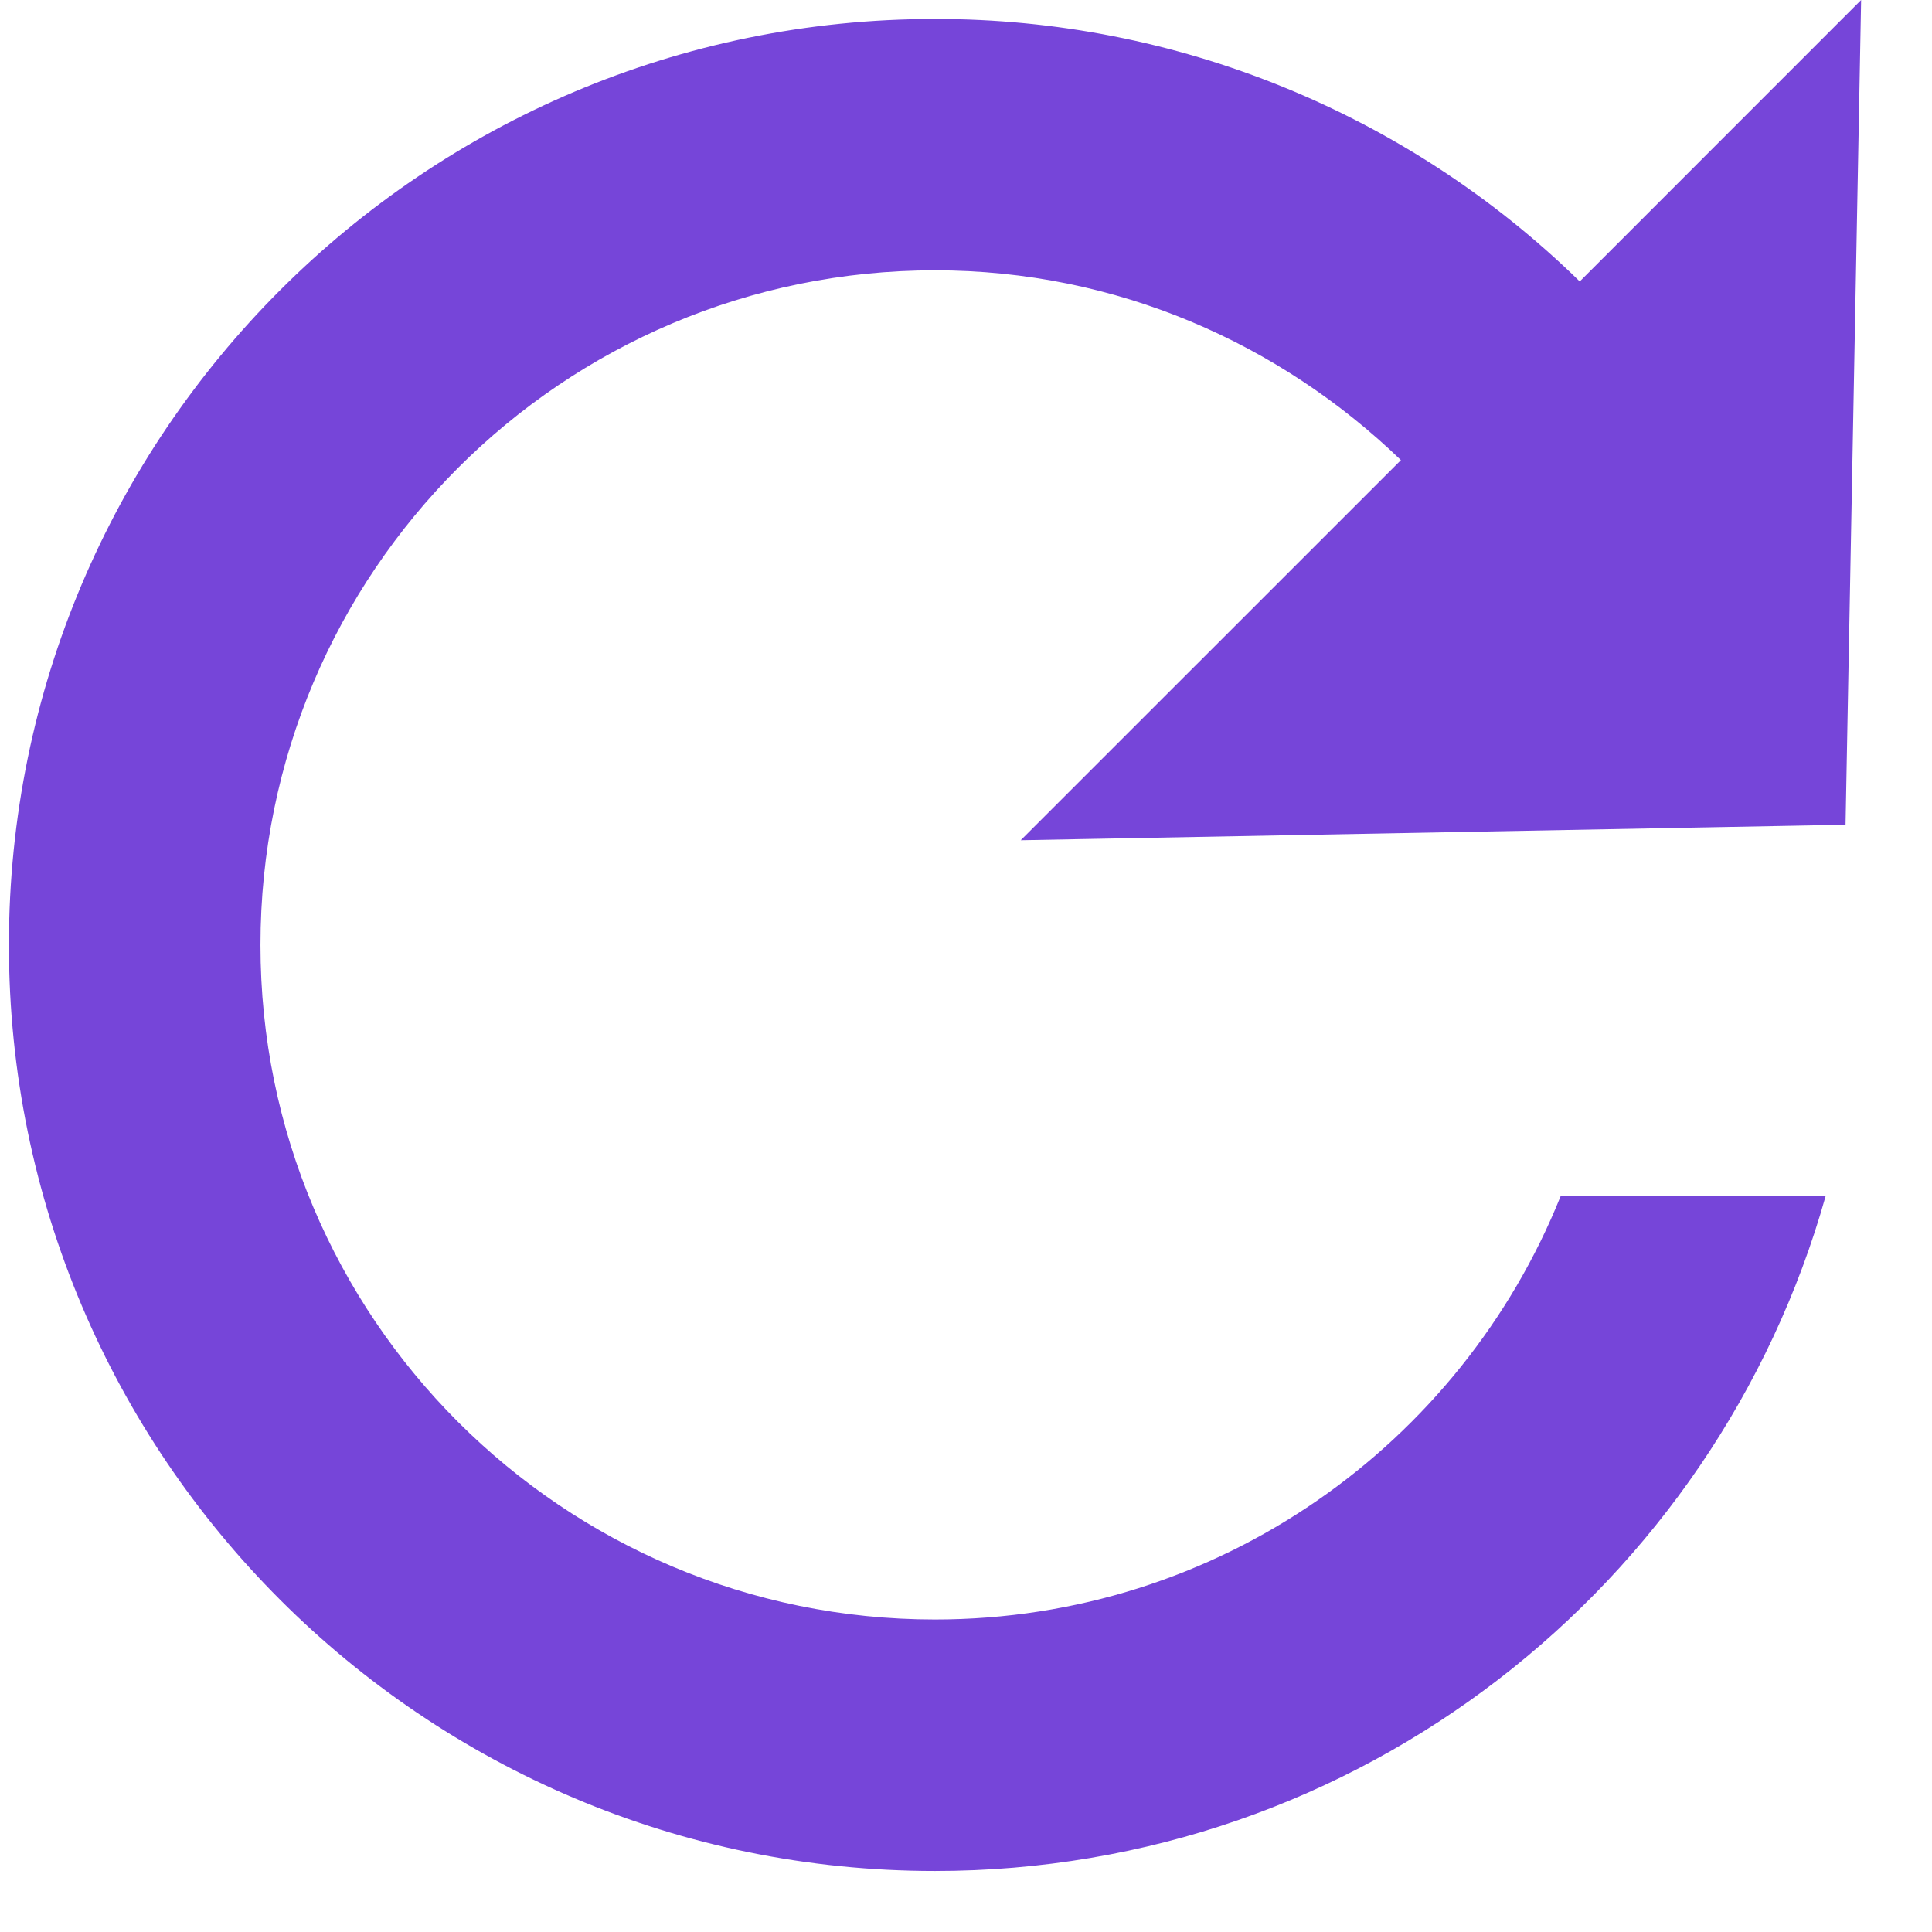
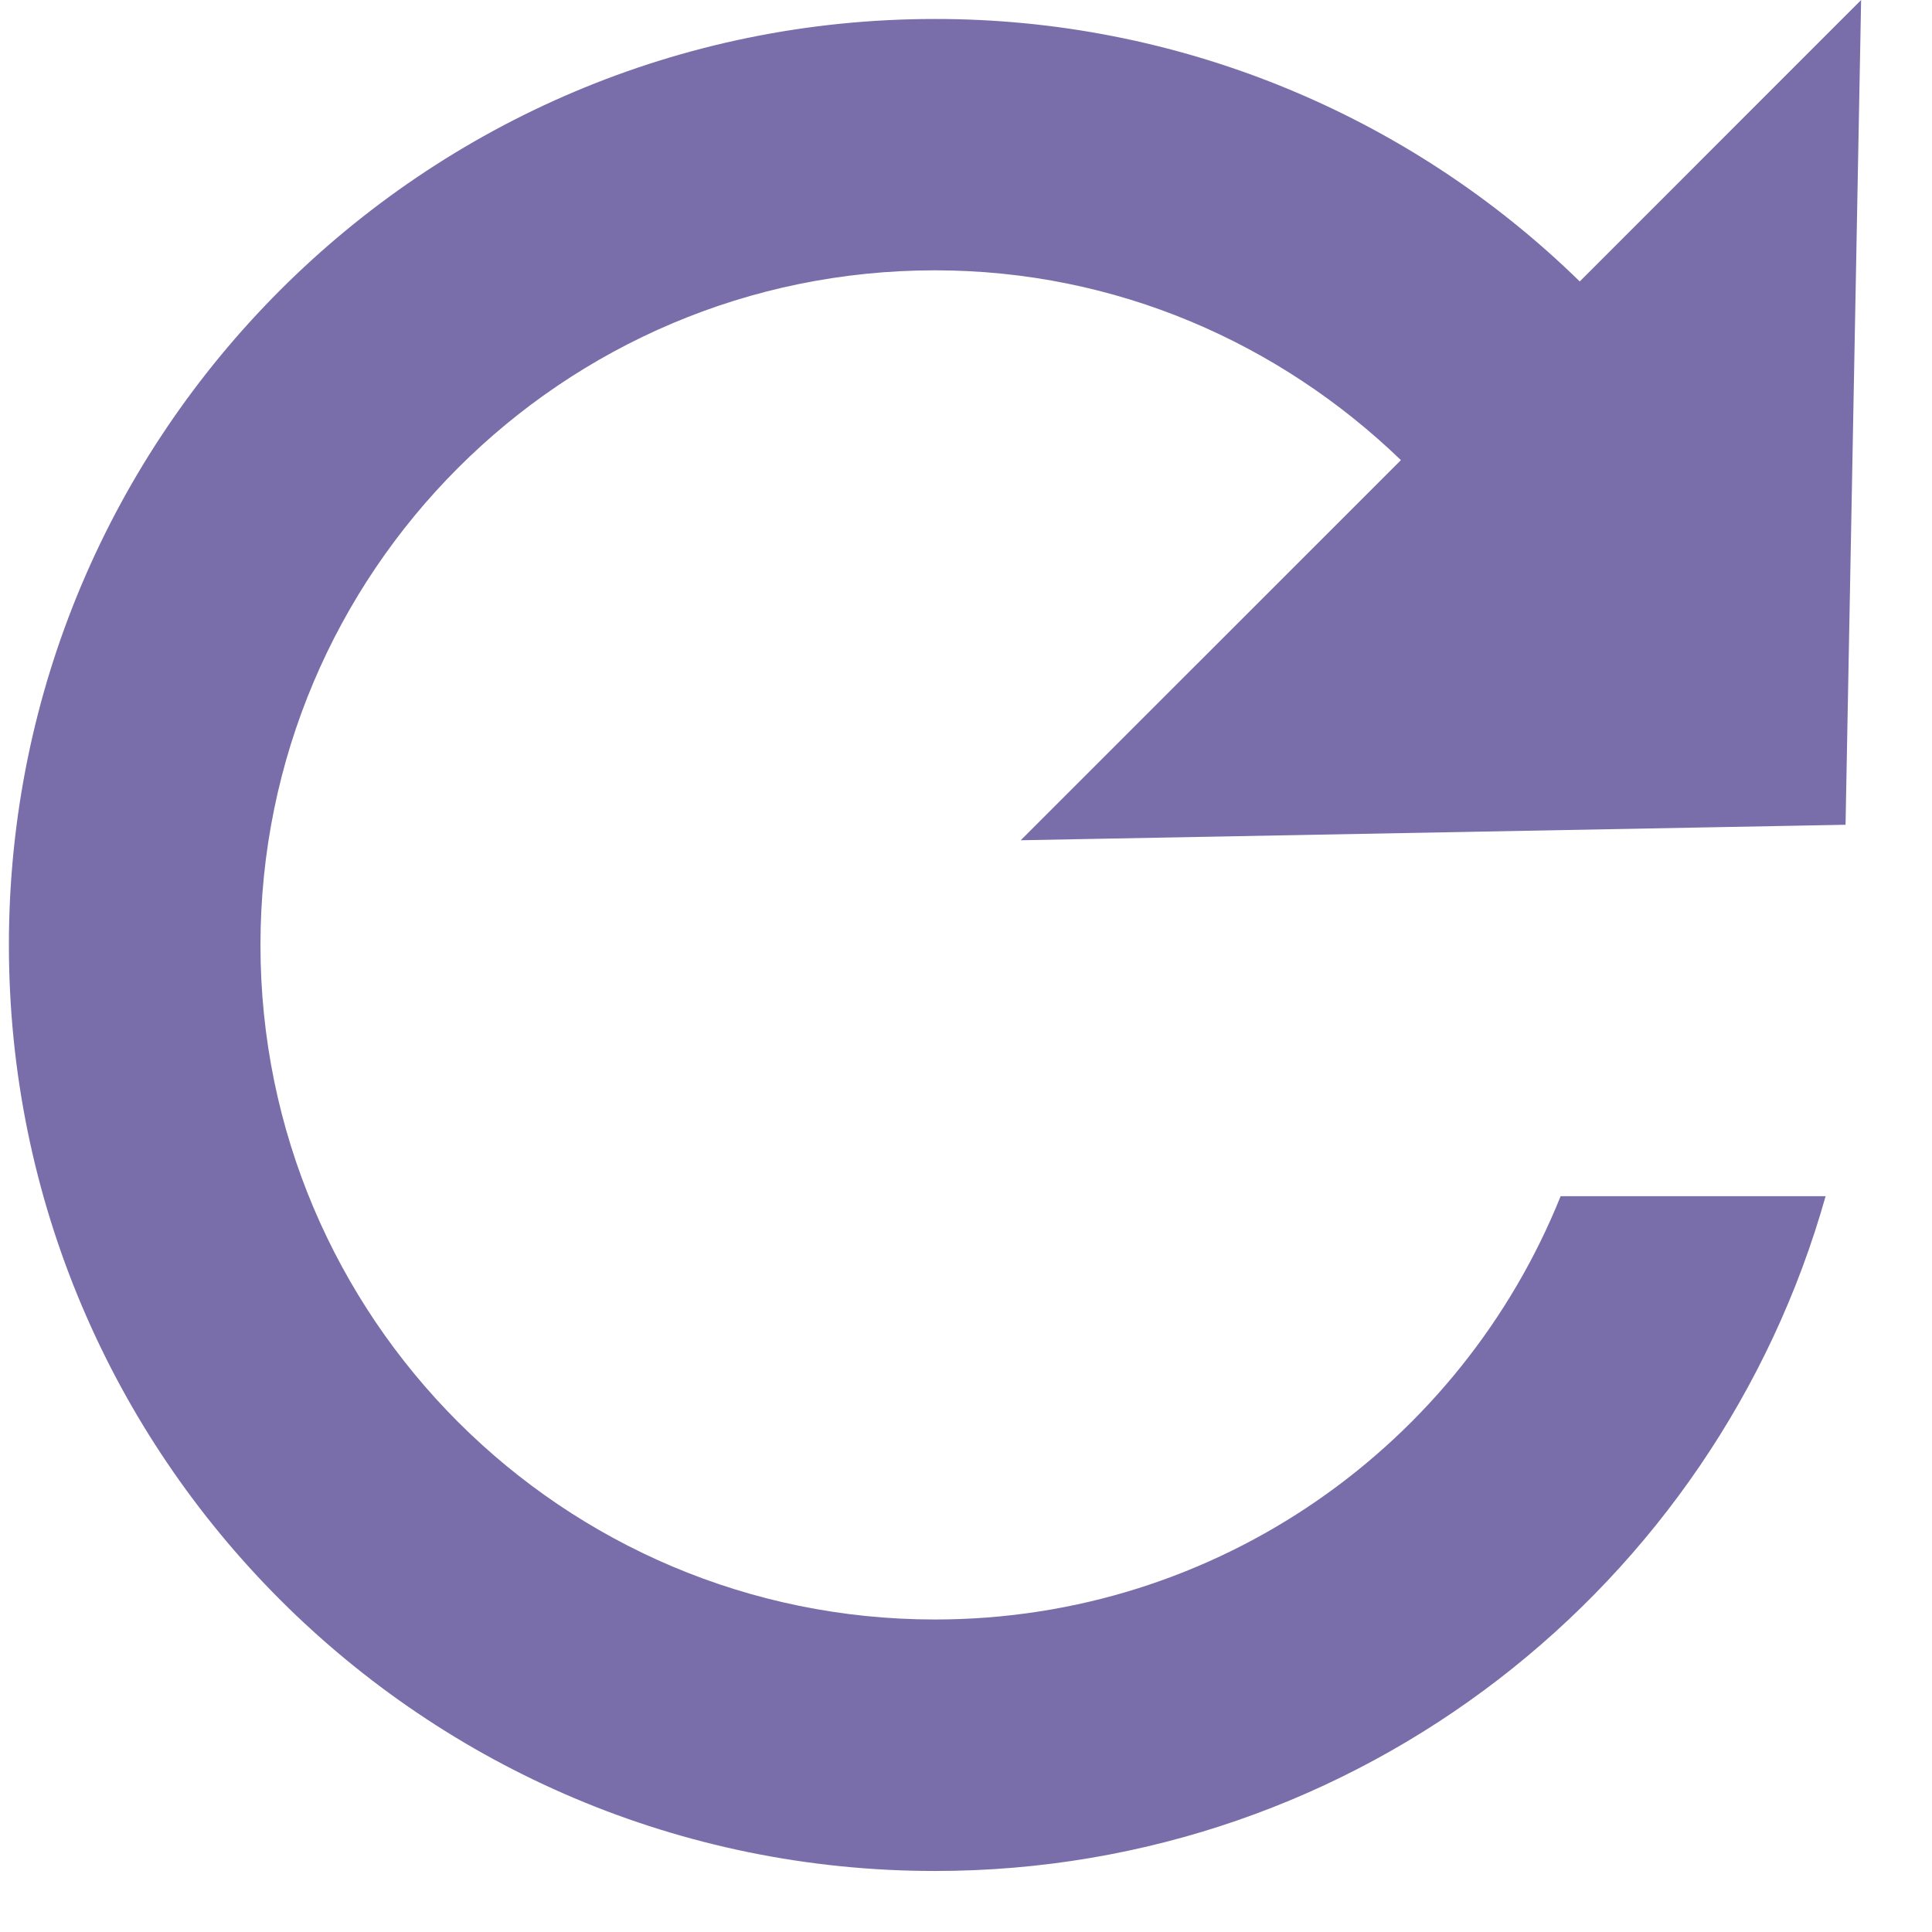
- <svg xmlns="http://www.w3.org/2000/svg" t="1714289542690" class="icon" viewBox="0 0 1024 1024" version="1.1" p-id="85324" width="200" height="200">
-   <path d="M978.18 437.179l8.252-437.179-149.132 149.171a488.107 488.107 0 0 0-341.766-139.111C224.464 10.021 4.716 229.809 4.716 500.84c0 271.11 219.749 490.819 490.819 490.819 224.896 0 413.993-151.372 472.074-357.642H827.162c-52.815 131.448-181.277 224.346-331.627 224.346a357.484 357.484 0 0 1-357.484-357.484c0-197.506 160.056-357.602 357.484-357.602 96.278 0 182.809 38.747 246.981 100.6l-201.515 201.475 437.179-8.213z" fill="#7645d9" p-id="85325" />
+ <svg xmlns="http://www.w3.org/2000/svg" t="1714959784457" class="icon" viewBox="0 0 1024 1024" version="1.1" p-id="53243" width="200" height="200">
+   <path d="M978.18 437.179l8.252-437.179-149.132 149.171a488.107 488.107 0 0 0-341.766-139.111C224.464 10.021 4.716 229.809 4.716 500.84c0 271.11 219.749 490.819 490.819 490.819 224.896 0 413.993-151.372 472.074-357.642H827.162c-52.815 131.448-181.277 224.346-331.627 224.346a357.484 357.484 0 0 1-357.484-357.484c0-197.506 160.056-357.602 357.484-357.602 96.278 0 182.809 38.747 246.981 100.6l-201.515 201.475 437.179-8.213z" fill="#7a6eaa" p-id="53244" />
</svg>
